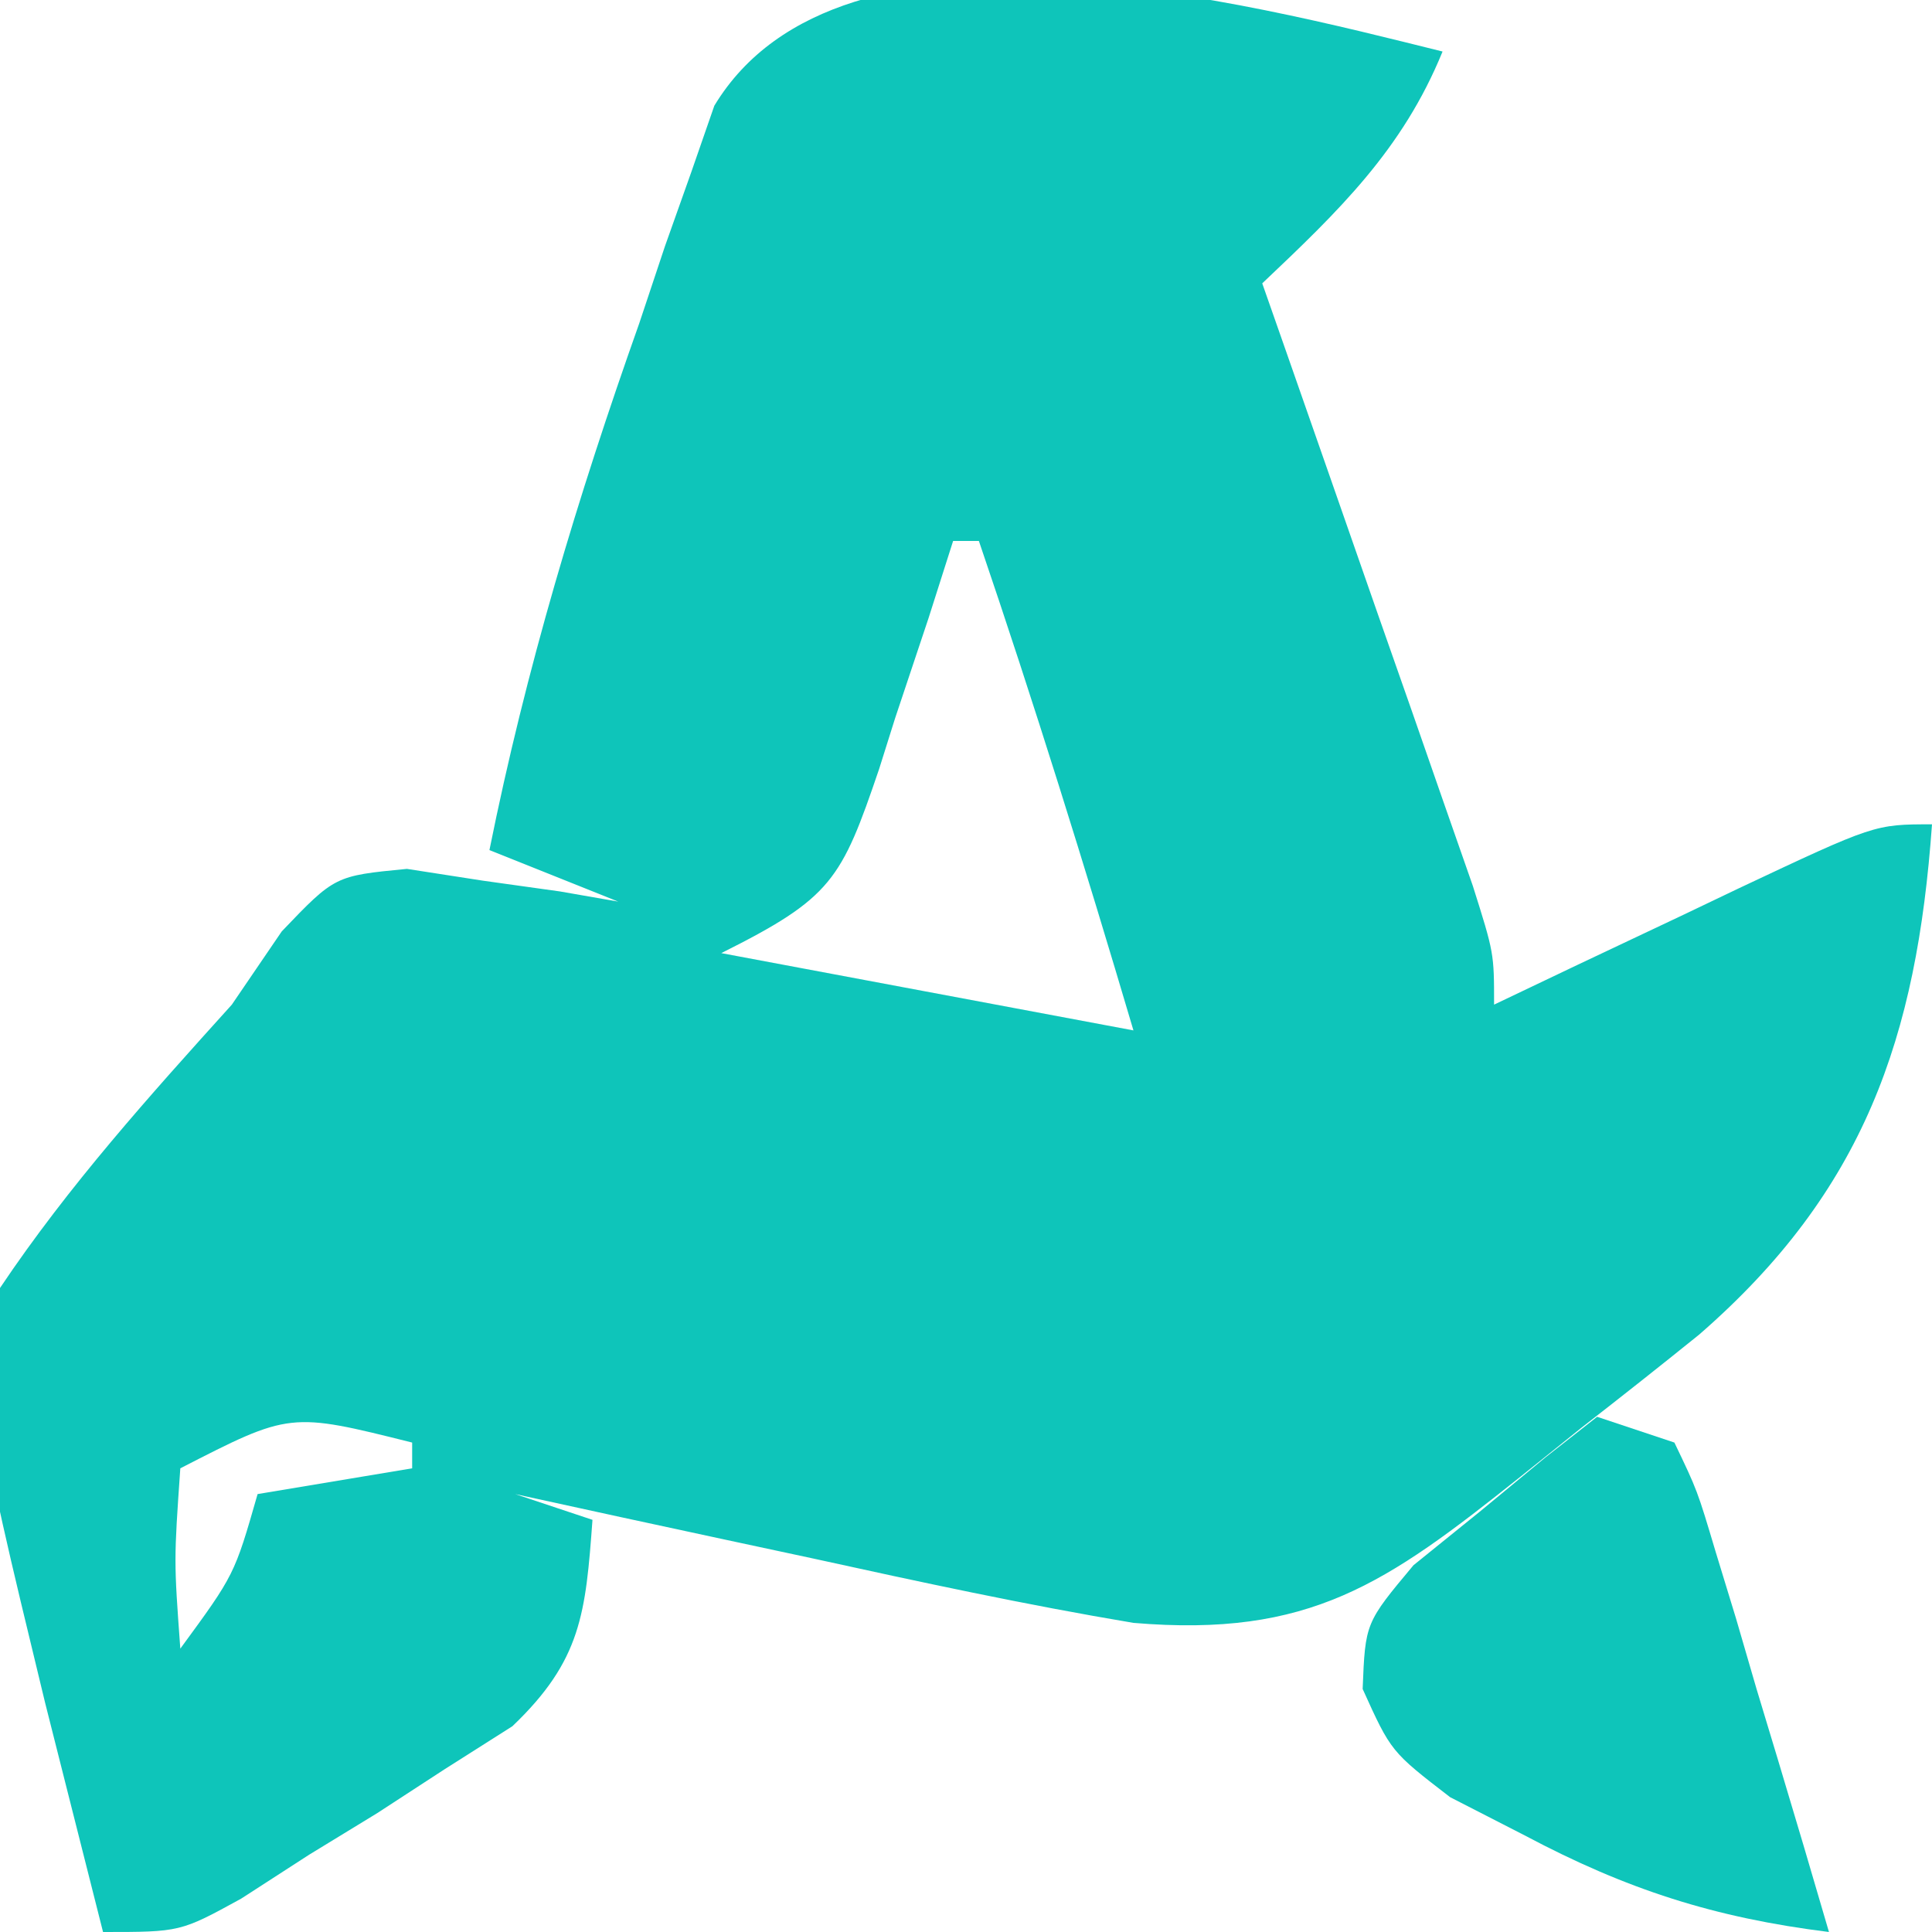
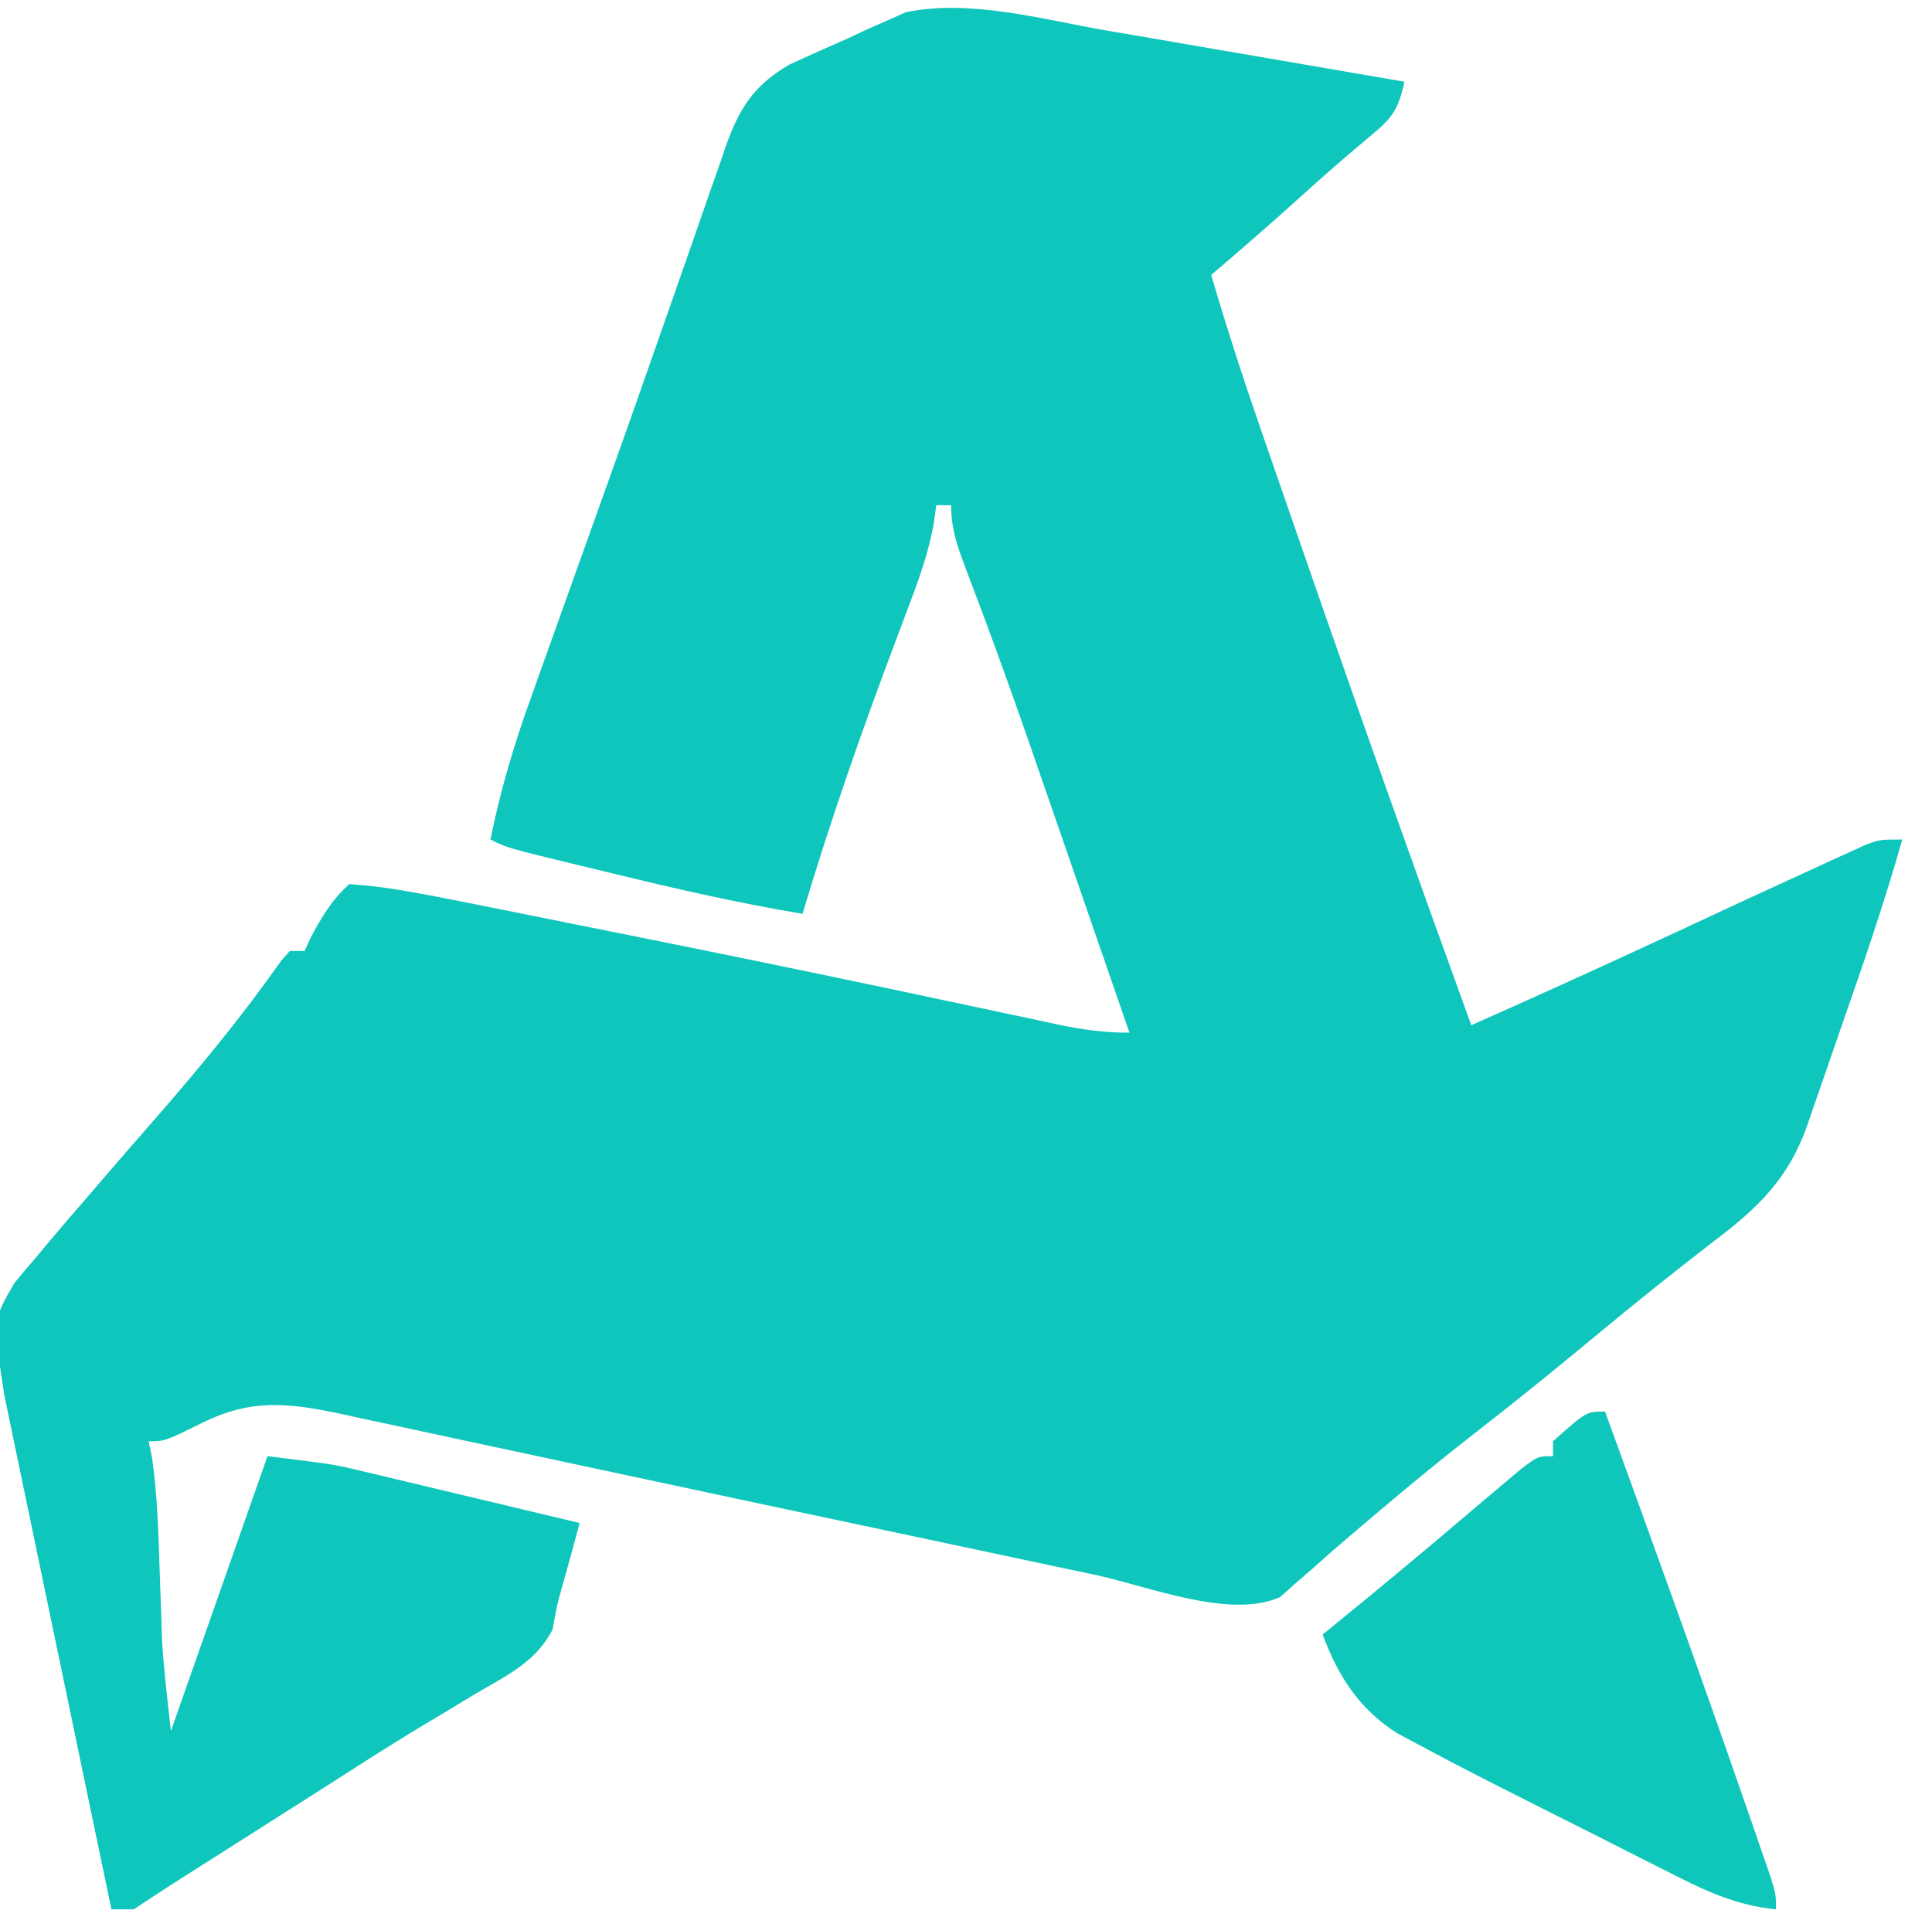
- <svg xmlns="http://www.w3.org/2000/svg" version="1.1" width="75" height="75">
-   <path d="M0 0 C-1.555 3.817 -4.036 6.192 -7 9 C-6.727 9.777 -6.455 10.554 -6.174 11.355 C-4.946 14.861 -3.723 18.368 -2.5 21.875 C-2.071 23.098 -1.641 24.322 -1.199 25.582 C-0.793 26.749 -0.387 27.915 0.031 29.117 C0.408 30.196 0.785 31.275 1.174 32.386 C2 35 2 35 2 37 C3.06 36.495 4.119 35.989 5.211 35.469 C6.599 34.812 7.987 34.156 9.375 33.5 C10.074 33.166 10.772 32.832 11.492 32.488 C16.773 30 16.773 30 19 30 C18.409 38.272 16.369 44.237 9.961 49.809 C8.444 51.033 6.915 52.242 5.375 53.438 C4.599 54.061 3.823 54.684 3.023 55.326 C-2.194 59.488 -5.155 61.577 -12 61 C-16.176 60.3 -20.303 59.408 -24.438 58.5 C-25.551 58.262 -26.664 58.023 -27.811 57.777 C-30.542 57.191 -33.271 56.599 -36 56 C-34.515 56.495 -34.515 56.495 -33 57 C-33.266 60.625 -33.428 62.454 -36.109 65.012 C-37.416 65.841 -37.416 65.841 -38.75 66.688 C-40.042 67.529 -40.042 67.529 -41.359 68.387 C-42.231 68.919 -43.102 69.451 -44 70 C-45.307 70.845 -45.307 70.845 -46.641 71.707 C-49 73 -49 73 -52 73 C-52.481 71.105 -52.959 69.209 -53.438 67.312 C-53.704 66.257 -53.971 65.201 -54.246 64.113 C-57.125 52.223 -57.125 52.223 -56 48 C-53.333 44.023 -50.204 40.549 -47 37 C-46.361 36.062 -45.721 35.123 -45.062 34.156 C-43 32 -43 32 -40.203 31.73 C-39.229 31.881 -38.254 32.032 -37.25 32.188 C-36.265 32.325 -35.28 32.463 -34.266 32.605 C-33.518 32.736 -32.77 32.866 -32 33 C-33.65 32.34 -35.3 31.68 -37 31 C-35.585 23.968 -33.584 17.319 -31.188 10.562 C-30.857 9.571 -30.526 8.579 -30.186 7.557 C-29.682 6.138 -29.682 6.138 -29.168 4.691 C-28.724 3.411 -28.724 3.411 -28.27 2.104 C-23.344 -6.054 -7.528 -1.865 0 0 Z M-19 19 C-19.315 19.987 -19.629 20.975 -19.953 21.992 C-20.385 23.287 -20.817 24.581 -21.25 25.875 C-21.455 26.526 -21.66 27.177 -21.871 27.848 C-23.339 32.163 -23.705 32.852 -28 35 C-22.72 35.99 -17.44 36.98 -12 38 C-13.886 31.624 -15.856 25.294 -18 19 C-18.33 19 -18.66 19 -19 19 Z M-49 55 C-49.25 58.584 -49.25 58.584 -49 62 C-46.898 59.132 -46.898 59.132 -46 56 C-44.02 55.67 -42.04 55.34 -40 55 C-40 54.67 -40 54.34 -40 54 C-44.741 52.813 -44.741 52.813 -49 55 Z " fill="#0EC5BA" transform="translate(56,2)" />
-   <path d="M0 0 C0.99 0.33 1.98 0.66 3 1 C3.891 2.858 3.891 2.858 4.605 5.254 C4.867 6.108 5.128 6.962 5.396 7.842 C5.658 8.74 5.919 9.637 6.188 10.562 C6.46 11.464 6.733 12.366 7.014 13.295 C7.687 15.527 8.348 17.762 9 20 C4.553 19.447 1.143 18.35 -2.812 16.25 C-4.245 15.515 -4.245 15.515 -5.707 14.766 C-8 13 -8 13 -9.102 10.566 C-9 8 -9 8 -7.129 5.762 C-6.282 5.077 -5.435 4.393 -4.562 3.688 C-3.718 2.99 -2.874 2.293 -2.004 1.574 C-1.012 0.795 -1.012 0.795 0 0 Z " fill="#0EC5BA" transform="translate(62,55)" />
+ <svg xmlns="http://www.w3.org/2000/svg" version="1.1" width="260" height="257">
+   <path d="M0 0 C1.161 0.198 2.322 0.397 3.518 0.601 C7.186 1.229 10.853 1.862 14.52 2.496 C17.023 2.926 19.526 3.355 22.029 3.783 C28.131 4.829 34.232 5.879 40.332 6.934 C39.572 10.484 38.734 11.807 35.895 14.121 C32.624 16.852 29.424 19.631 26.27 22.496 C22.343 26.041 18.367 29.513 14.332 32.934 C16.39 39.997 18.659 46.964 21.07 53.914 C21.428 54.95 21.786 55.986 22.155 57.053 C23.315 60.41 24.48 63.765 25.645 67.121 C26.041 68.264 26.437 69.408 26.845 70.586 C34.182 91.759 41.689 112.869 49.332 133.934 C63.12 127.767 63.12 127.767 76.832 121.434 C82.902 118.592 88.984 115.777 95.082 112.996 C96.388 112.393 96.388 112.393 97.721 111.777 C98.944 111.222 98.944 111.222 100.191 110.656 C100.918 110.324 101.645 109.991 102.394 109.649 C104.332 108.934 104.332 108.934 107.332 108.934 C104.939 117.377 102.096 125.659 99.198 133.94 C98.66 135.485 98.126 137.031 97.596 138.579 C96.821 140.843 96.033 143.101 95.242 145.359 C95.01 146.046 94.777 146.732 94.538 147.44 C92.032 154.493 87.995 158.46 82.145 162.871 C76.617 167.122 71.197 171.48 65.832 175.934 C60.638 180.238 55.408 184.48 50.082 188.621 C45.47 192.208 40.965 195.893 36.52 199.684 C35.447 200.59 34.374 201.496 33.301 202.402 C31.447 203.983 29.61 205.584 27.801 207.215 C26.672 208.189 26.672 208.189 25.52 209.184 C24.894 209.746 24.269 210.308 23.625 210.887 C16.924 213.946 5.758 209.42 -1.152 207.941 C-2.592 207.636 -4.032 207.331 -5.472 207.026 C-8.533 206.377 -11.593 205.726 -14.653 205.074 C-19.442 204.053 -24.231 203.038 -29.021 202.023 C-42.661 199.133 -56.298 196.231 -69.93 193.305 C-74.747 192.272 -79.565 191.242 -84.384 190.213 C-87.674 189.508 -90.962 188.796 -94.251 188.084 C-96.235 187.66 -98.219 187.236 -100.203 186.812 C-101.525 186.523 -101.525 186.523 -102.873 186.228 C-109.808 184.759 -114.885 184.185 -121.418 187.434 C-126.501 189.934 -126.501 189.934 -128.668 189.934 C-128.513 190.68 -128.359 191.426 -128.199 192.195 C-127.464 197.37 -127.34 202.527 -127.168 207.746 C-127.098 209.836 -127.025 211.926 -126.949 214.016 C-126.904 215.396 -126.904 215.396 -126.857 216.804 C-126.612 220.859 -126.117 224.896 -125.668 228.934 C-121.378 216.724 -117.088 204.514 -112.668 191.934 C-103.668 193.059 -103.668 193.059 -100.639 193.781 C-99.959 193.942 -99.278 194.102 -98.578 194.267 C-97.524 194.521 -97.524 194.521 -96.449 194.781 C-95.706 194.957 -94.963 195.134 -94.197 195.315 C-91.853 195.871 -89.51 196.434 -87.168 196.996 C-85.566 197.377 -83.965 197.758 -82.363 198.139 C-78.464 199.066 -74.566 199.998 -70.668 200.934 C-71.397 203.664 -72.136 206.389 -72.902 209.109 C-73.724 211.997 -73.724 211.997 -74.297 215.25 C-76.531 219.623 -80.455 221.447 -84.605 223.871 C-86.24 224.859 -87.874 225.847 -89.508 226.836 C-90.349 227.338 -91.19 227.839 -92.056 228.356 C-96.648 231.129 -101.151 234.041 -105.668 236.934 C-107.595 238.16 -109.522 239.385 -111.449 240.609 C-112.393 241.209 -113.336 241.809 -114.309 242.428 C-116.246 243.66 -118.183 244.892 -120.121 246.123 C-121.054 246.717 -121.988 247.31 -122.949 247.922 C-123.785 248.453 -124.621 248.985 -125.482 249.532 C-127.223 250.648 -128.948 251.787 -130.668 252.934 C-131.658 252.934 -132.648 252.934 -133.668 252.934 C-135.633 243.556 -137.59 234.176 -139.535 224.794 C-140.439 220.437 -141.346 216.081 -142.259 211.726 C-143.142 207.519 -144.016 203.311 -144.885 199.102 C-145.217 197.5 -145.552 195.899 -145.89 194.299 C-146.364 192.048 -146.829 189.796 -147.291 187.543 C-147.557 186.264 -147.824 184.985 -148.099 183.667 C-149.637 173.582 -149.637 173.582 -146.719 168.617 C-145.826 167.518 -144.912 166.437 -143.98 165.371 C-143.246 164.485 -143.246 164.485 -142.497 163.581 C-140.909 161.679 -139.292 159.805 -137.668 157.934 C-136.565 156.65 -135.462 155.366 -134.359 154.082 C-132.166 151.539 -129.961 149.007 -127.75 146.48 C-121.803 139.666 -116.066 132.699 -110.859 125.297 C-110.466 124.847 -110.073 124.397 -109.668 123.934 C-109.008 123.934 -108.348 123.934 -107.668 123.934 C-107.297 123.098 -107.297 123.098 -106.918 122.246 C-105.344 119.335 -104.125 117.197 -101.668 114.934 C-98.911 115.122 -96.375 115.444 -93.668 115.934 C-92.892 116.074 -92.116 116.214 -91.316 116.358 C-88.694 116.852 -86.077 117.374 -83.461 117.902 C-81.986 118.197 -81.986 118.197 -80.482 118.497 C-77.273 119.14 -74.064 119.787 -70.855 120.434 C-68.629 120.88 -66.402 121.327 -64.175 121.773 C-53.089 124.001 -42.011 126.266 -30.945 128.598 C-29.951 128.807 -28.956 129.016 -27.932 129.232 C-23.211 130.228 -18.492 131.23 -13.774 132.24 C-12.085 132.599 -10.396 132.958 -8.707 133.316 C-7.946 133.482 -7.185 133.647 -6.4 133.817 C-3.046 134.526 -0.117 134.934 3.332 134.934 C1.042 128.302 -1.251 121.672 -3.547 115.042 C-4.324 112.796 -5.101 110.549 -5.877 108.302 C-7.005 105.037 -8.134 101.772 -9.266 98.508 C-9.82 96.907 -9.82 96.907 -10.386 95.273 C-13.026 87.689 -15.763 80.145 -18.634 72.646 C-19.781 69.604 -20.668 67.215 -20.668 63.934 C-21.328 63.934 -21.988 63.934 -22.668 63.934 C-22.845 65.218 -22.845 65.218 -23.025 66.529 C-23.686 70.027 -24.703 73.086 -25.961 76.414 C-26.429 77.665 -26.896 78.916 -27.364 80.167 C-27.608 80.814 -27.852 81.46 -28.103 82.126 C-32.685 94.278 -36.952 106.486 -40.668 118.934 C-49.455 117.472 -58.079 115.481 -66.73 113.371 C-68.06 113.051 -69.391 112.732 -70.721 112.412 C-80.407 110.064 -80.407 110.064 -82.668 108.934 C-81.343 102.408 -79.539 96.29 -77.281 90.031 C-76.947 89.091 -76.613 88.152 -76.269 87.183 C-75.178 84.119 -74.08 81.057 -72.98 77.996 C-72.219 75.866 -71.458 73.736 -70.697 71.606 C-69.525 68.329 -68.354 65.052 -67.18 61.775 C-64.892 55.385 -62.629 48.986 -60.396 42.577 C-59.043 38.696 -57.682 34.819 -56.32 30.941 C-55.68 29.111 -55.043 27.28 -54.411 25.447 C-53.532 22.902 -52.639 20.363 -51.742 17.824 C-51.489 17.079 -51.235 16.333 -50.974 15.564 C-49.132 10.412 -47.182 7.41 -42.461 4.637 C-39.853 3.439 -37.236 2.268 -34.605 1.121 C-33.714 0.702 -32.823 0.282 -31.904 -0.15 C-31.01 -0.542 -30.116 -0.933 -29.195 -1.336 C-28 -1.871 -28 -1.871 -26.781 -2.417 C-18.175 -4.212 -8.533 -1.484 0 0 Z " fill="#0EC6BB" transform="translate(148.668,4.066406)" />
+   <path d="M0 0 C6.368 17.507 12.72 35.02 18.812 52.625 C19.238 53.85 19.664 55.075 20.103 56.337 C20.488 57.455 20.873 58.574 21.27 59.727 C21.606 60.702 21.942 61.677 22.288 62.682 C23 65 23 65 23 67 C17.473 66.45 13.285 64.41 8.418 61.922 C7.604 61.513 6.791 61.105 5.952 60.684 C3.36 59.38 0.774 58.065 -1.812 56.75 C-3.539 55.881 -5.267 55.012 -6.994 54.145 C-8.67 53.3 -10.345 52.455 -12.02 51.609 C-13.168 51.029 -13.168 51.029 -14.341 50.438 C-18.197 48.476 -22.035 46.478 -25.846 44.431 C-26.561 44.049 -27.275 43.667 -28.011 43.273 C-33.108 40.01 -35.944 35.584 -38 30 C-37.357 29.478 -36.714 28.956 -36.051 28.418 C-30.148 23.61 -24.3 18.745 -18.505 13.807 C-17.008 12.533 -15.504 11.267 -14 10 C-13.09 9.233 -12.18 8.466 -11.242 7.676 C-9 6 -9 6 -7 6 C-7 5.34 -7 4.68 -7 4 C-2.529 0 -2.529 0 0 0 Z " fill="#0EC6BA" transform="translate(216,190)" />
</svg>
